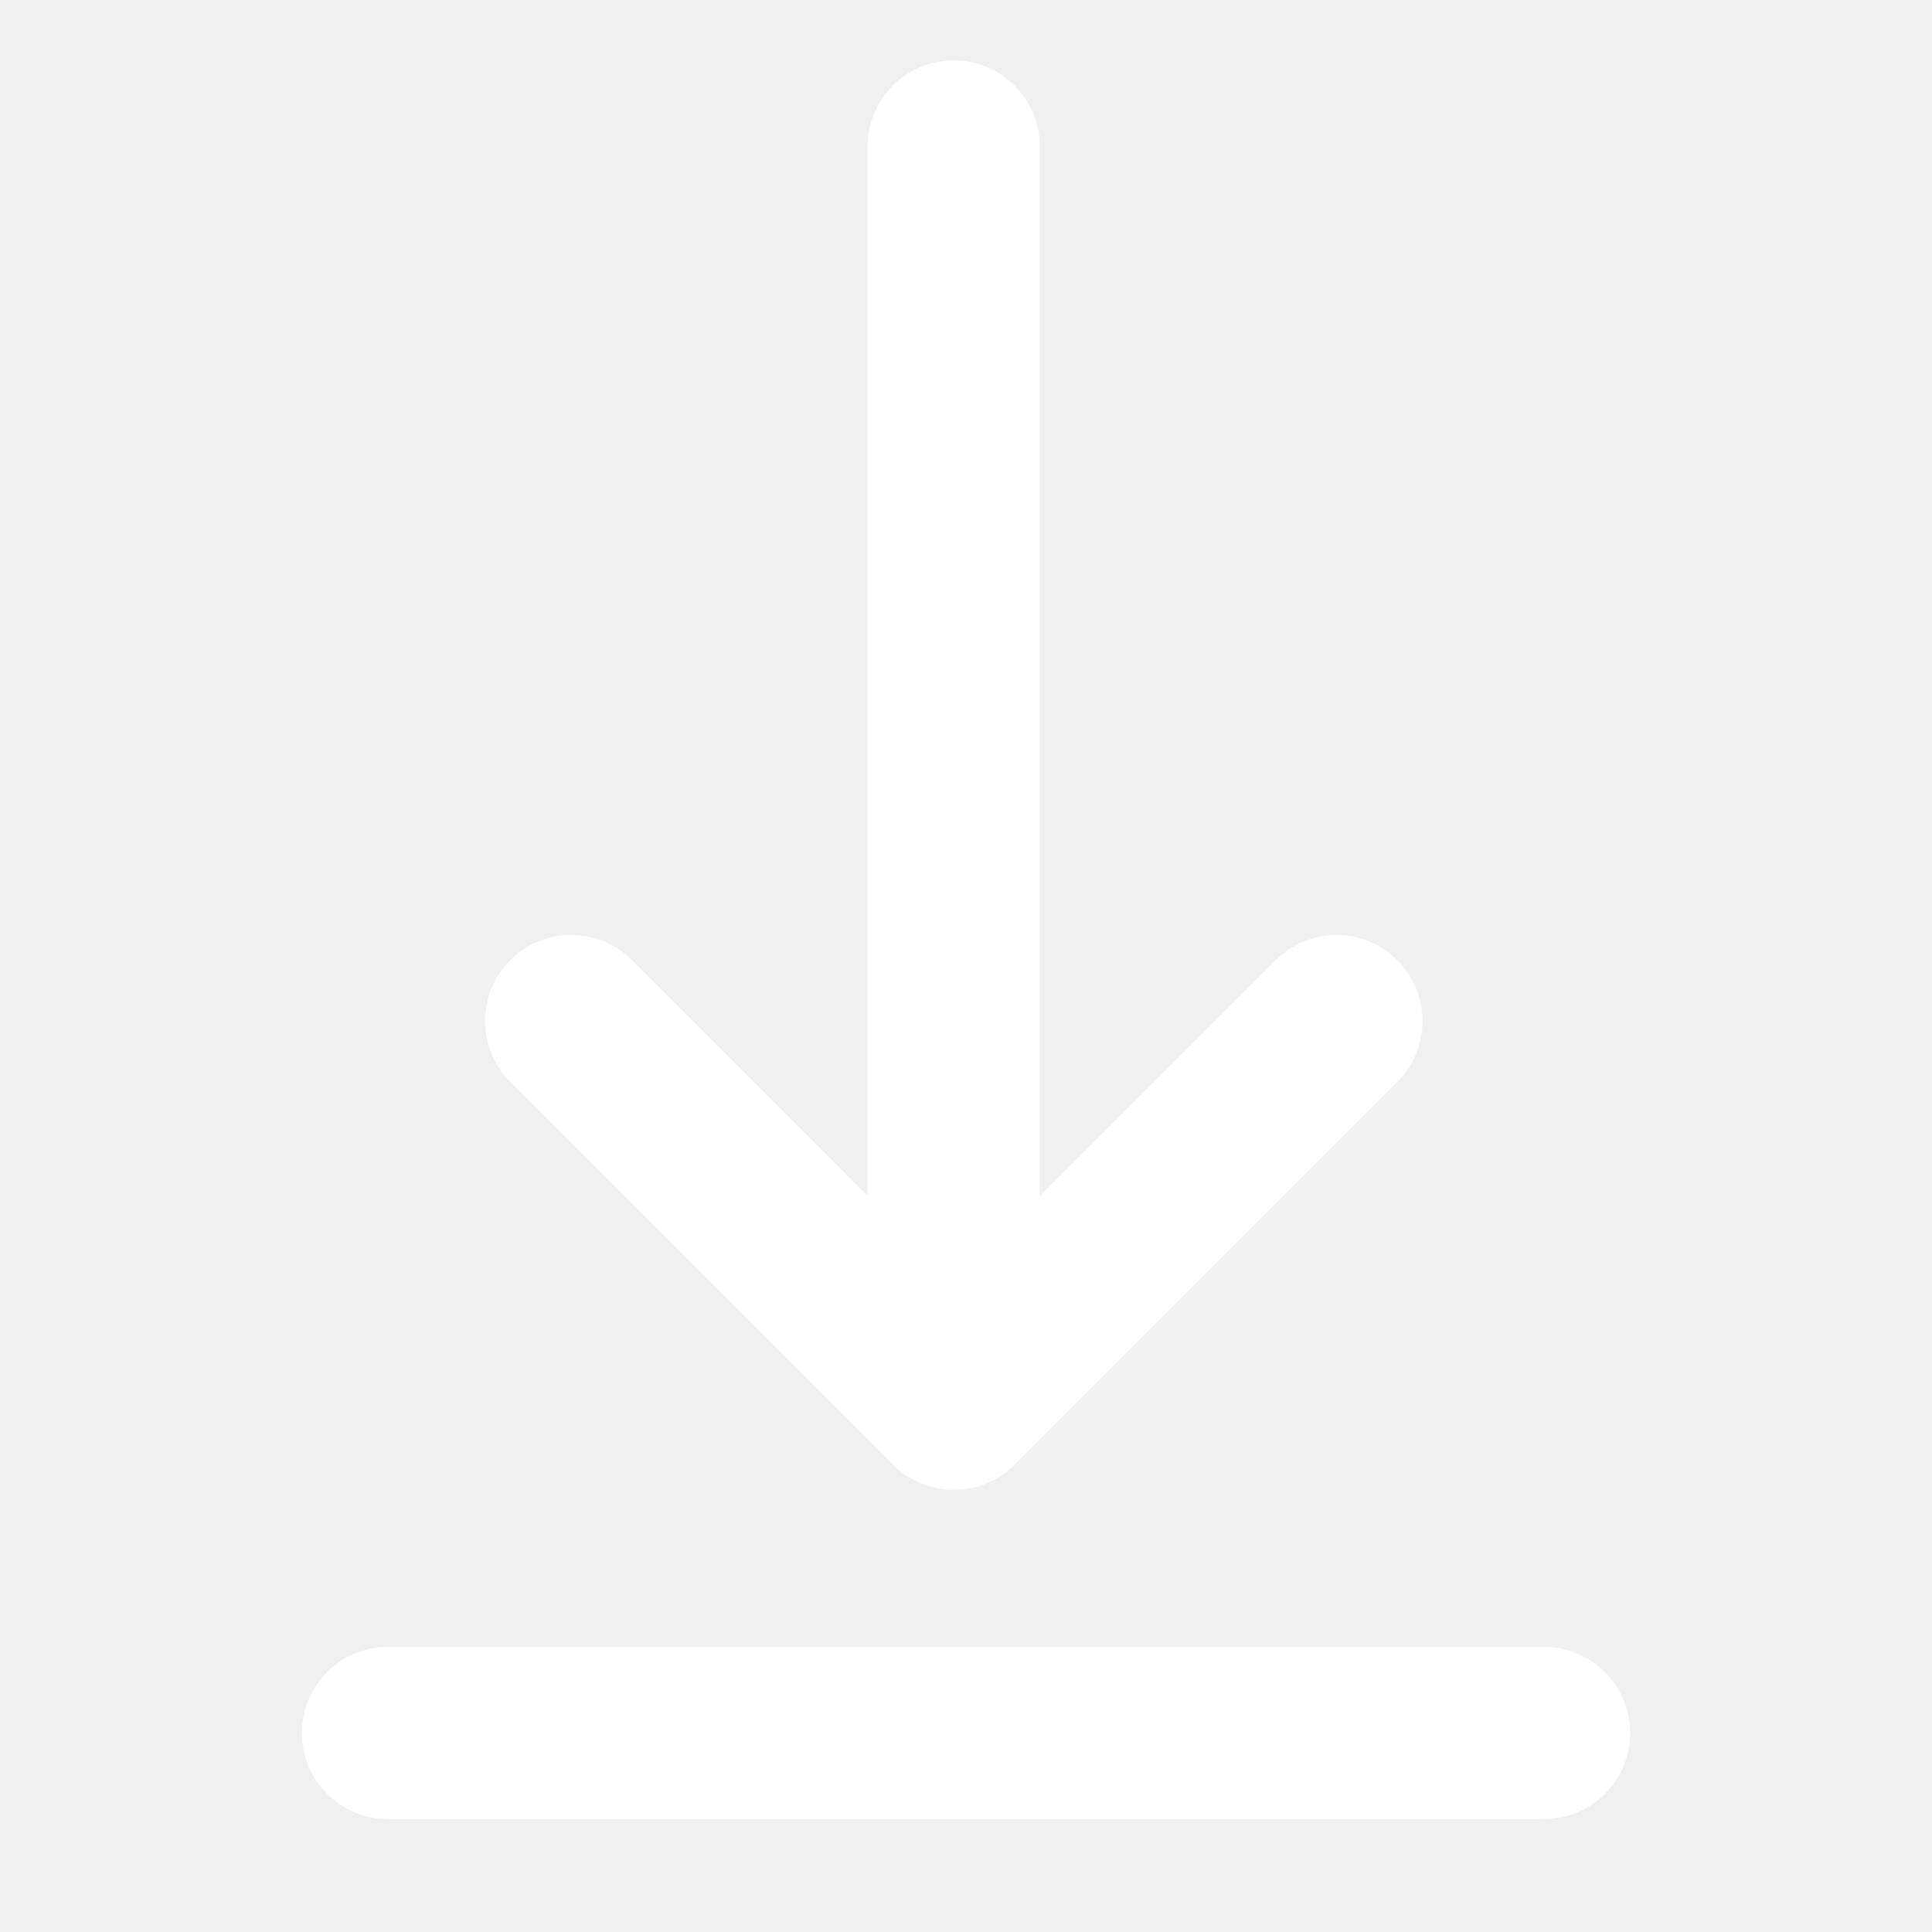
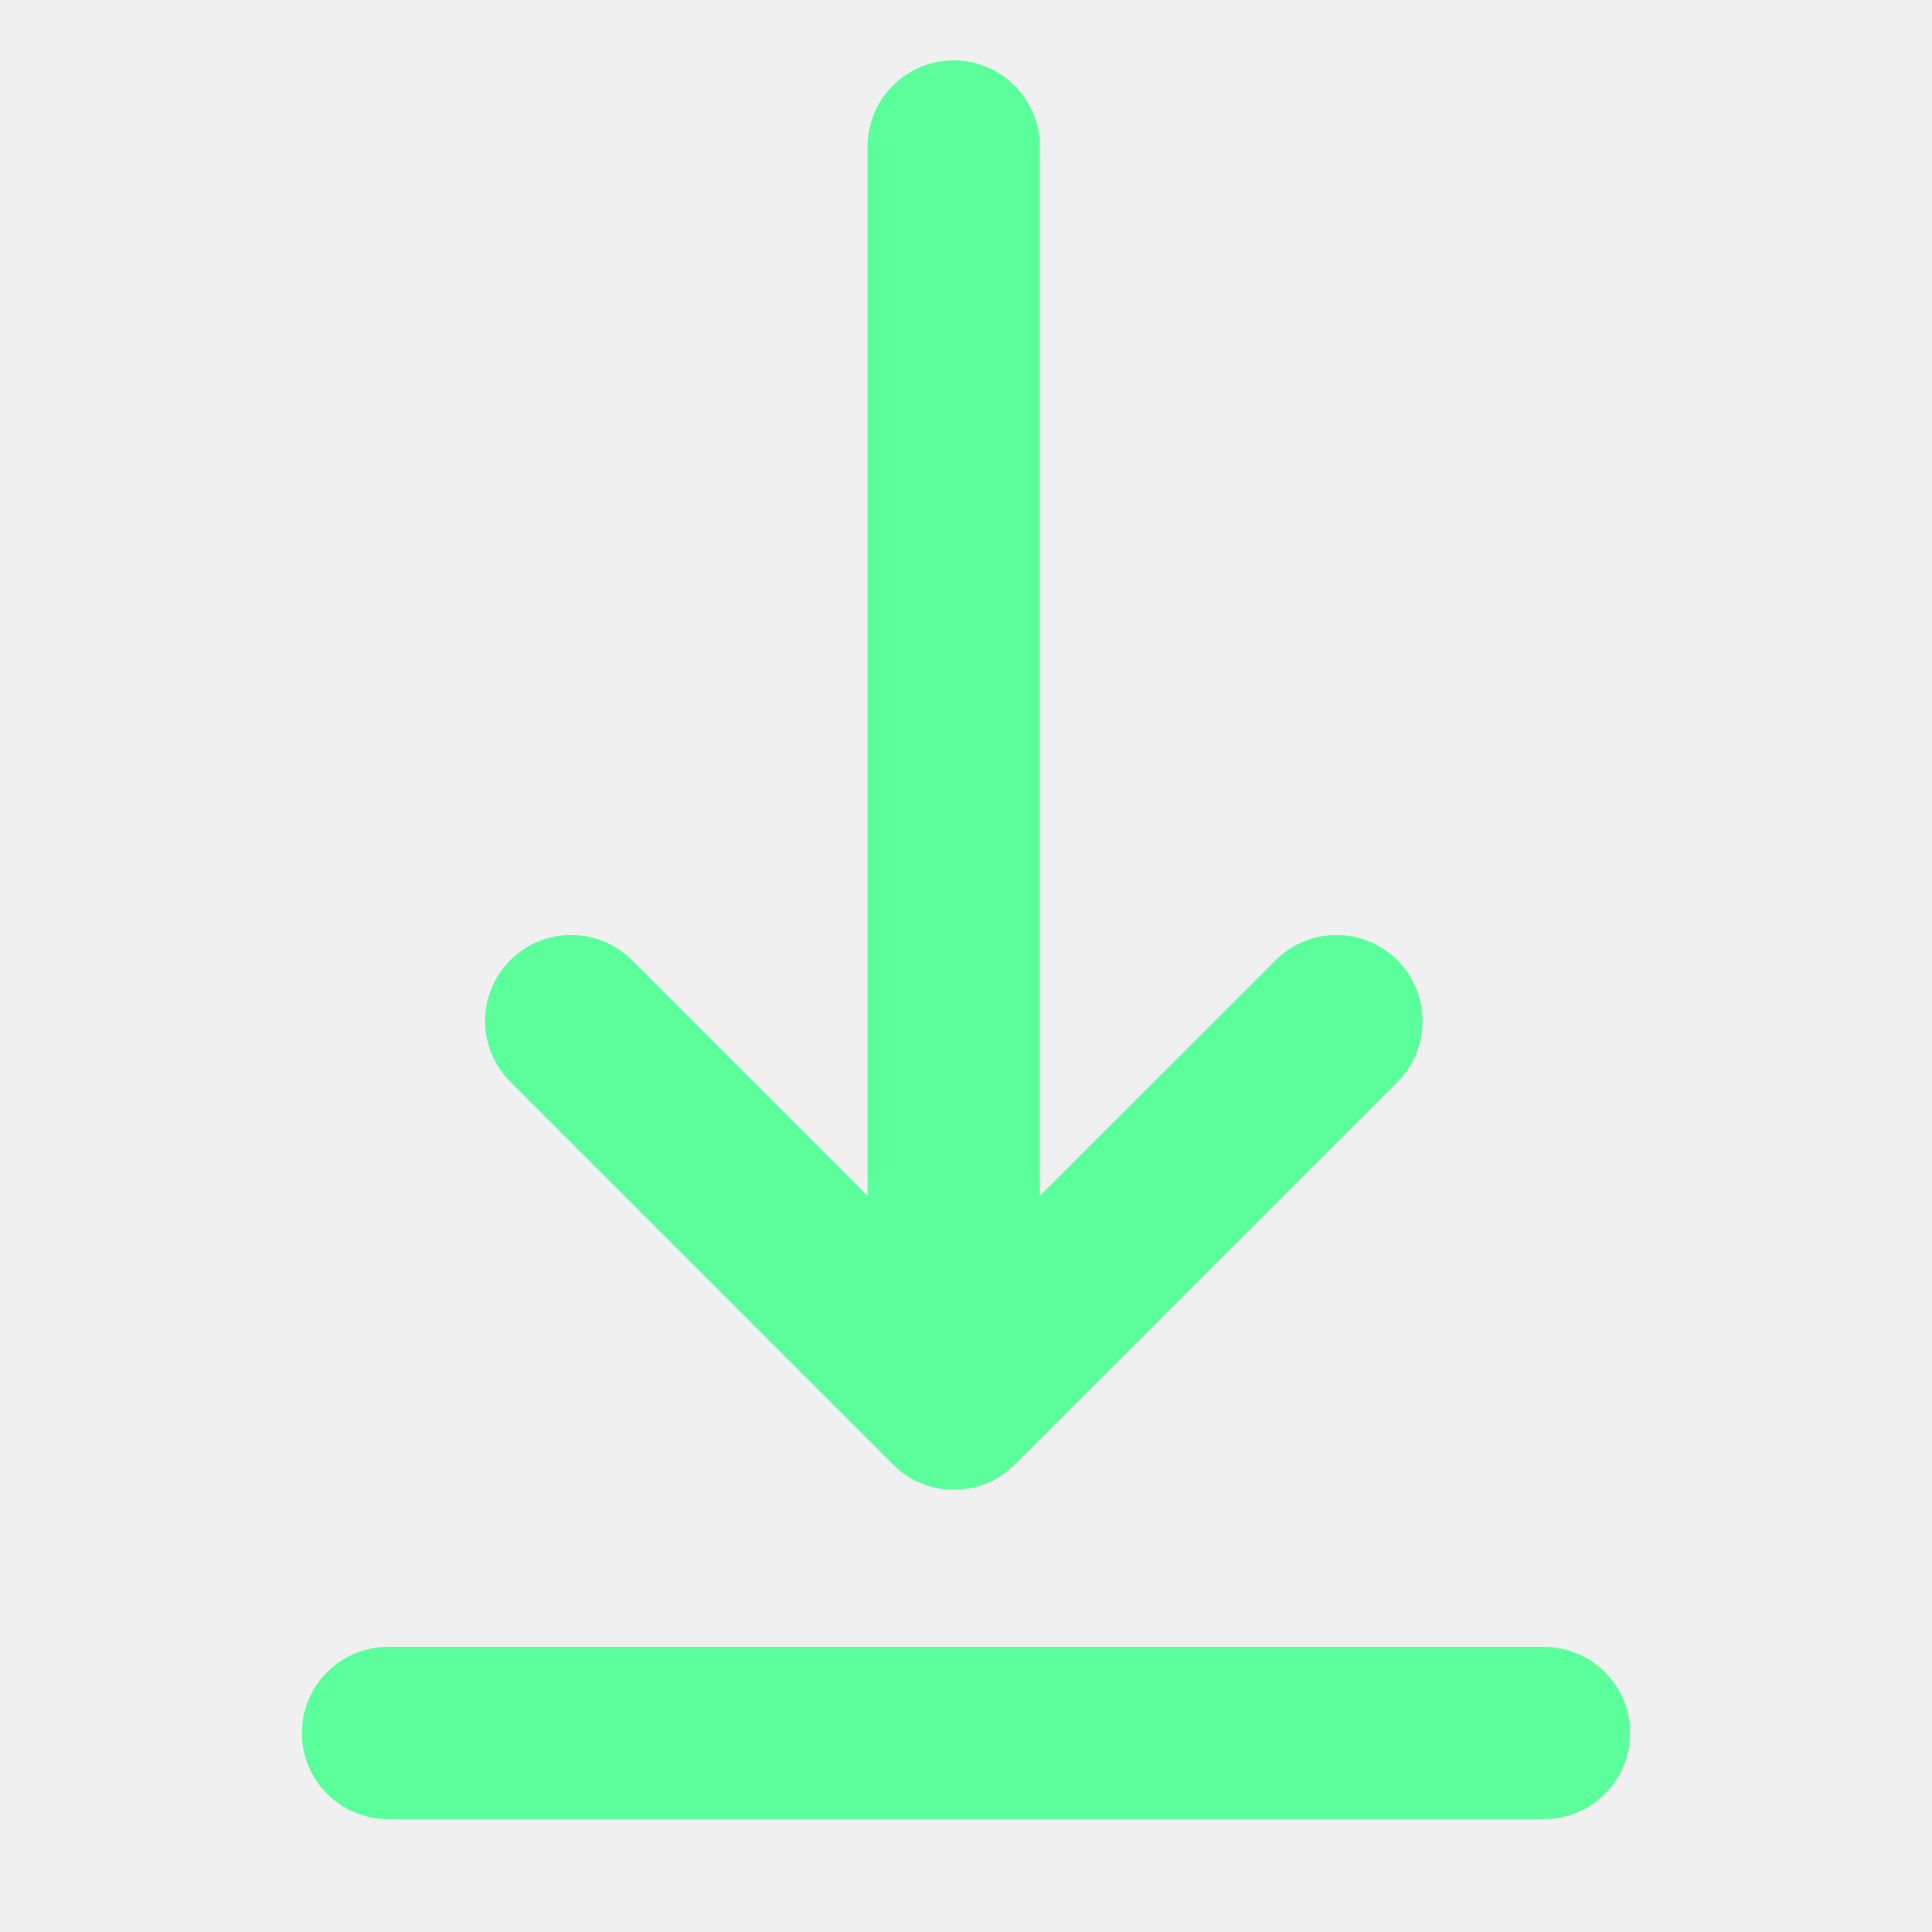
<svg xmlns="http://www.w3.org/2000/svg" width="32" height="32" viewBox="0 0 32 32" fill="none">
-   <path d="M6.426 27.278H25.574C26.362 27.278 27 27.916 27 28.704C27 29.452 26.424 30.065 25.691 30.125L25.574 30.13H6.426C5.638 30.13 5 29.491 5 28.704C5 27.956 5.576 27.342 6.309 27.282L6.426 27.278H25.574H6.426ZM15.679 1.005L15.796 1C16.544 1 17.158 1.576 17.218 2.309L17.222 2.426V19.808L21.128 15.903C21.685 15.347 22.587 15.347 23.144 15.903C23.701 16.46 23.701 17.363 23.144 17.92L16.806 24.258C16.25 24.815 15.347 24.815 14.79 24.258L8.452 17.92C7.895 17.363 7.895 16.46 8.452 15.903C9.009 15.347 9.912 15.347 10.469 15.903L14.37 19.805V2.426C14.37 1.678 14.947 1.064 15.679 1.005L15.796 1L15.679 1.005Z" fill="white" />
+   <path d="M6.426 27.278H25.574C26.362 27.278 27 27.916 27 28.704C27 29.452 26.424 30.065 25.691 30.125L25.574 30.13H6.426C5.638 30.13 5 29.491 5 28.704C5 27.956 5.576 27.342 6.309 27.282L6.426 27.278H25.574H6.426ZM15.679 1.005L15.796 1C16.544 1 17.158 1.576 17.218 2.309L17.222 2.426V19.808L21.128 15.903C21.685 15.347 22.587 15.347 23.144 15.903C23.701 16.46 23.701 17.363 23.144 17.92L16.806 24.258C16.25 24.815 15.347 24.815 14.79 24.258L8.452 17.92C7.895 17.363 7.895 16.46 8.452 15.903C9.009 15.347 9.912 15.347 10.469 15.903L14.37 19.805V2.426C14.37 1.678 14.947 1.064 15.679 1.005L15.796 1L15.679 1.005Z" fill="#5AFF9C" />
</svg>
